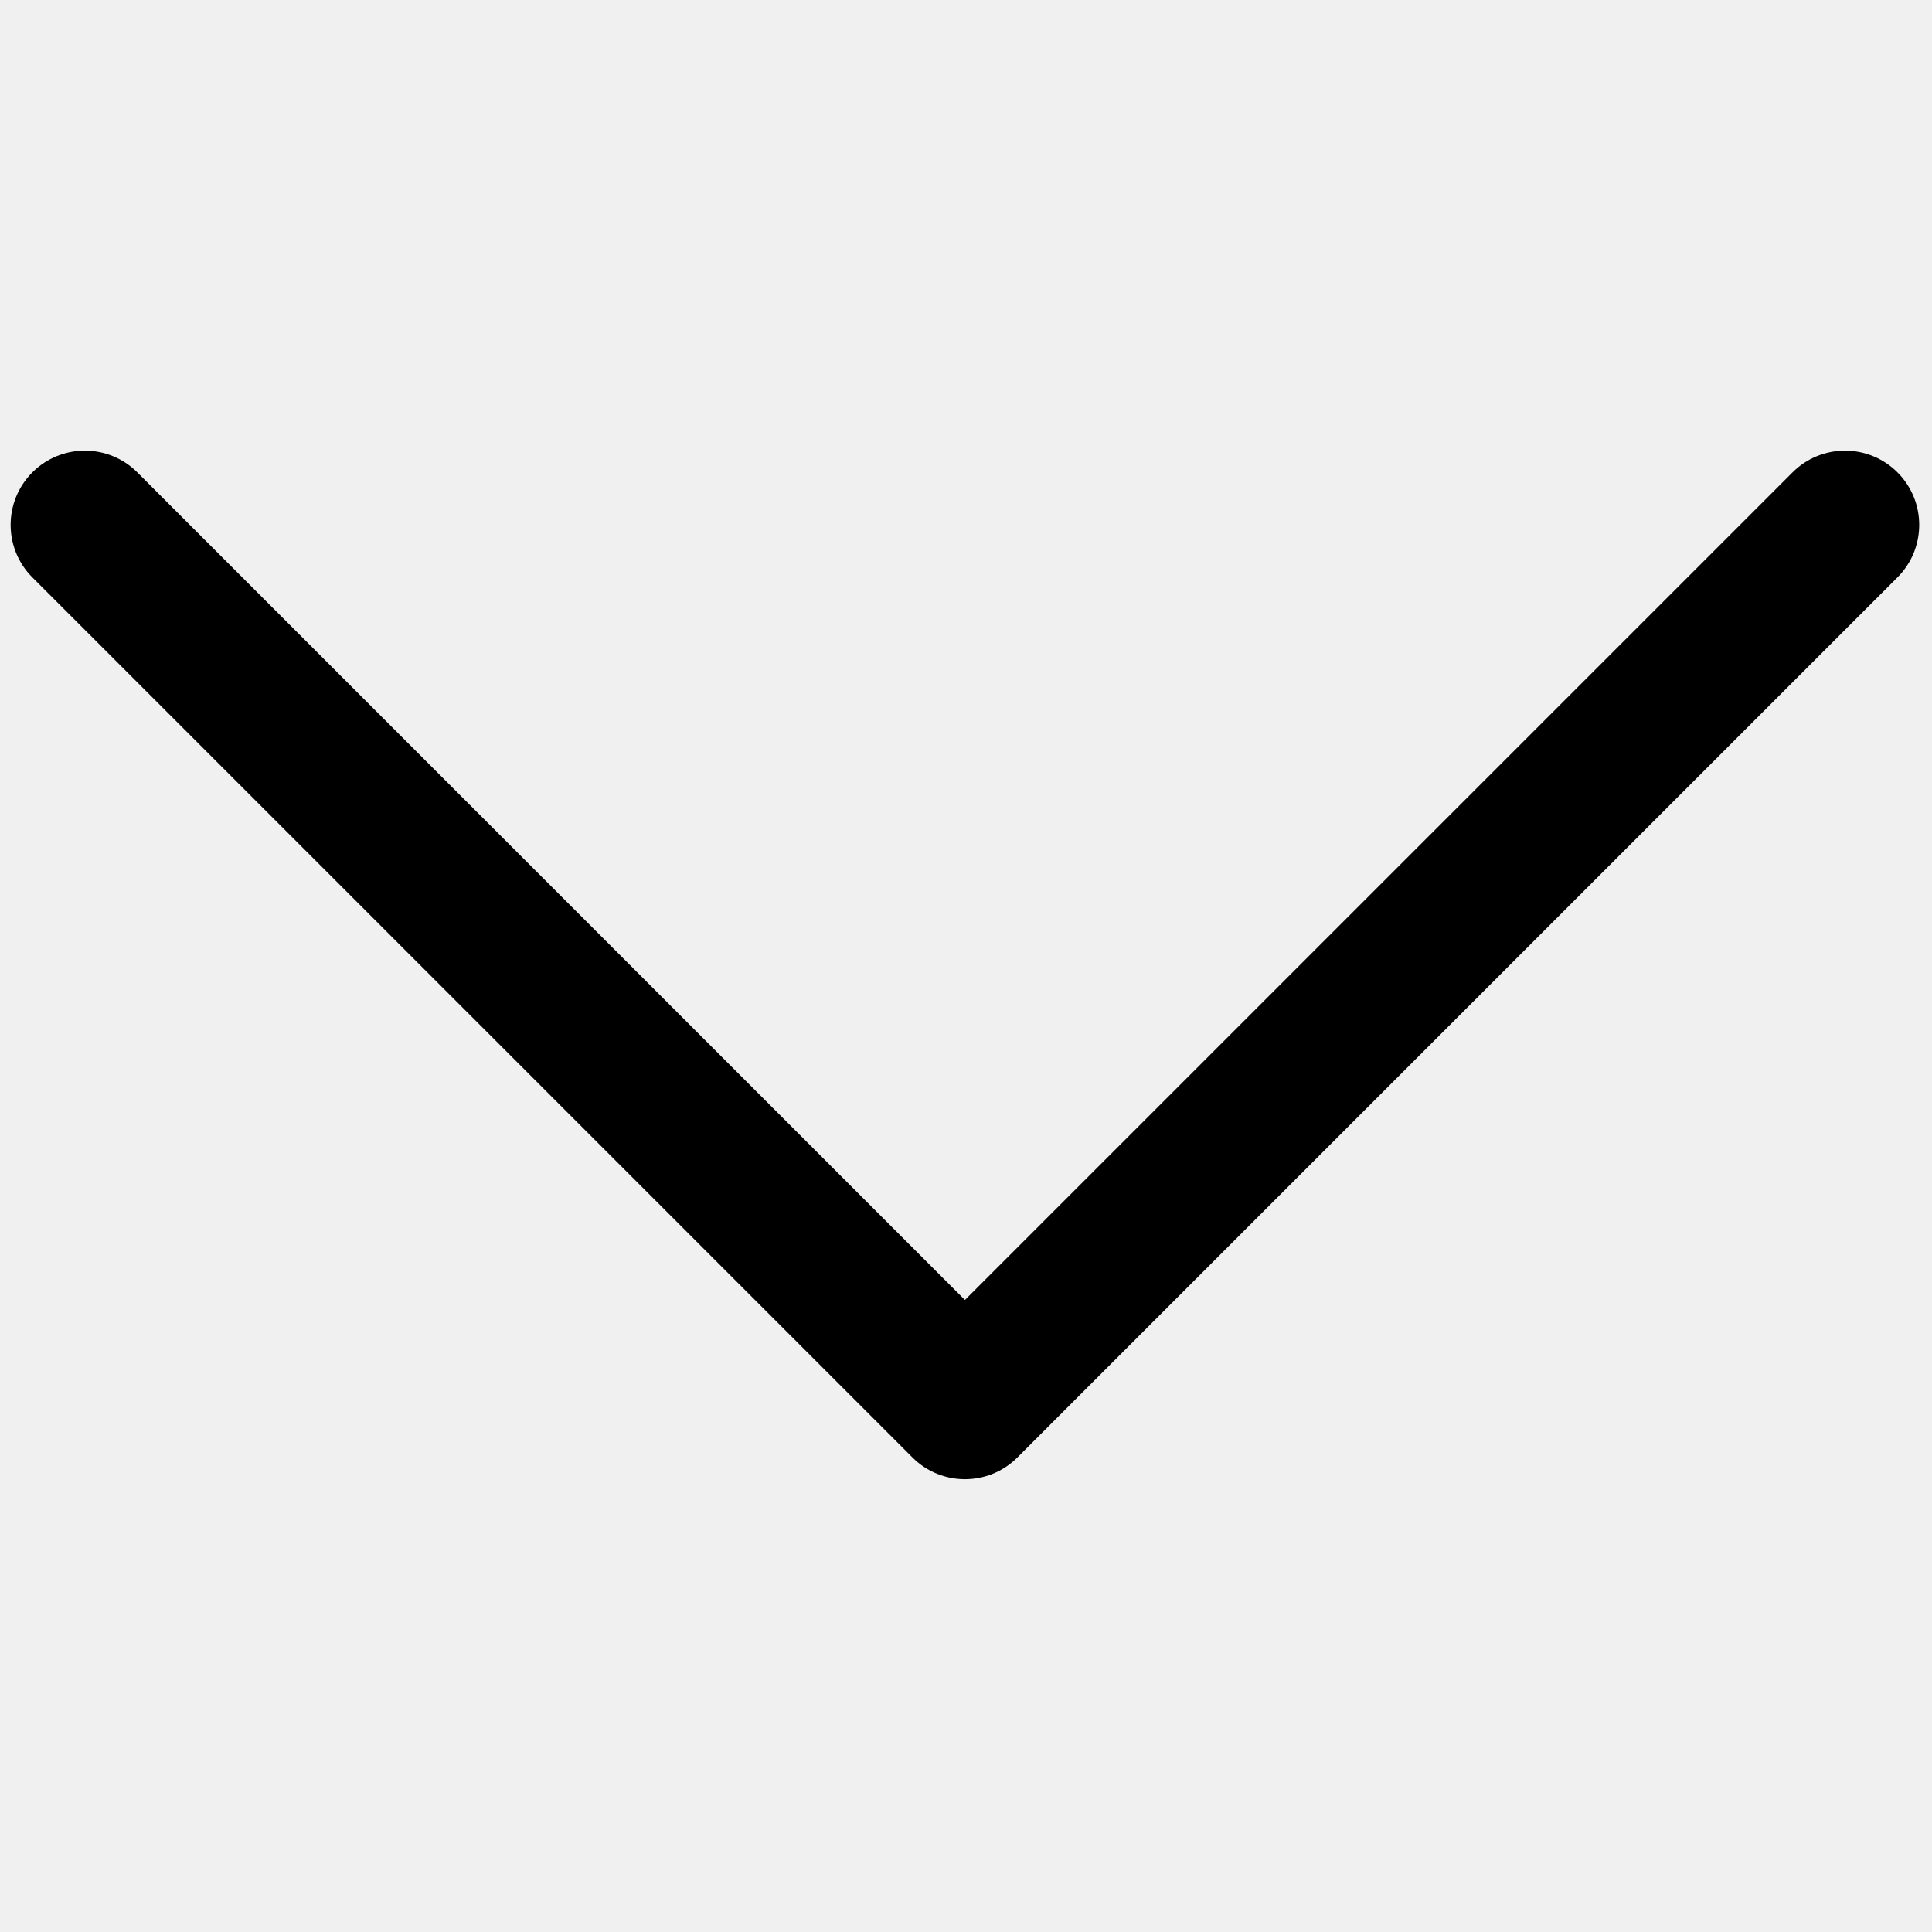
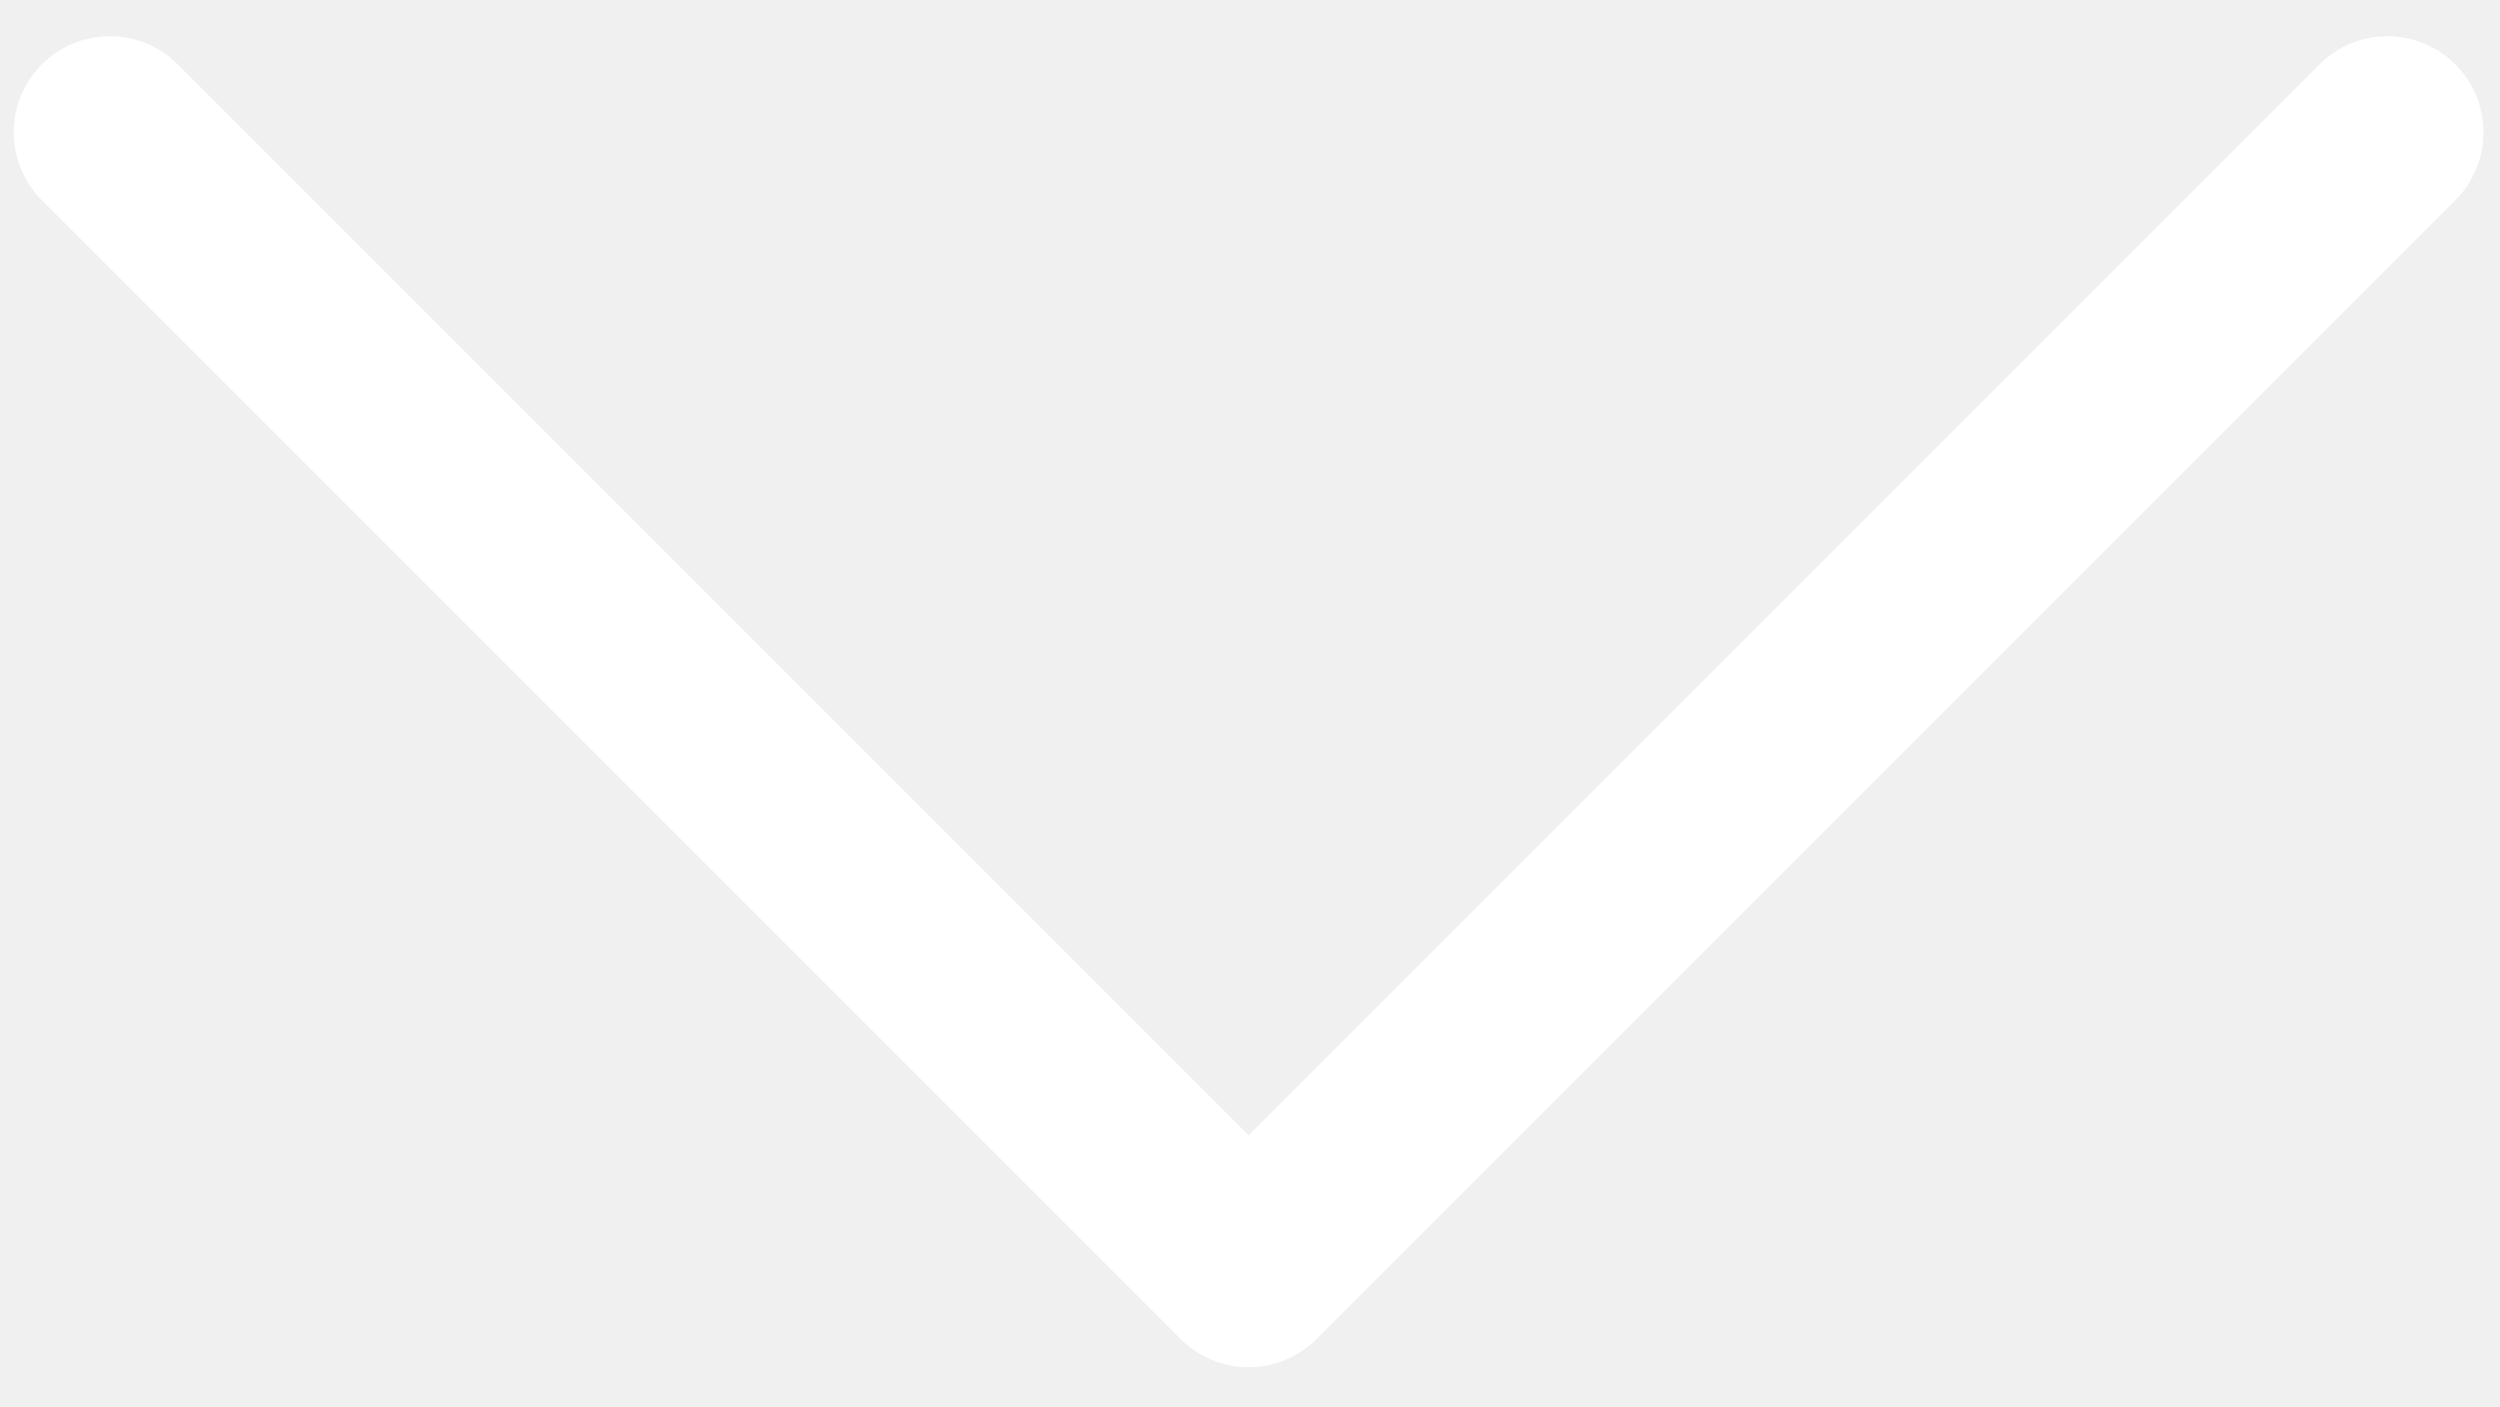
- <svg xmlns="http://www.w3.org/2000/svg" version="1.1" width="32" height="32" viewBox="0 0 256 256" xml:space="preserve">
-   <defs>
- </defs>
-   <g style="stroke: none; stroke-width: 0; stroke-dasharray: none; stroke-linecap: butt; stroke-linejoin: miter; stroke-miterlimit: 10; fill: none; fill-rule: nonzero; opacity: 1;" transform="translate(1.406593 1.406593) scale(2.81 2.81)">
-     <path d="M 90 24.25 c 0 -0.896 -0.342 -1.792 -1.025 -2.475 c -1.366 -1.367 -3.583 -1.367 -4.949 0 L 45 60.8 L 5.975 21.775 c -1.367 -1.367 -3.583 -1.367 -4.95 0 c -1.366 1.367 -1.366 3.583 0 4.95 l 41.5 41.5 c 1.366 1.367 3.583 1.367 4.949 0 l 41.5 -41.5 C 89.658 26.042 90 25.146 90 24.25 z" style="stroke: none; stroke-width: 1; stroke-dasharray: none; stroke-linecap: butt; stroke-linejoin: miter; stroke-miterlimit: 10; fill: rgb(0,0,0); fill-rule: nonzero; opacity: 1;" transform=" matrix(1 0 0 1 0 0) " stroke-linecap="round" />
-   </g>
+ <svg xmlns="http://www.w3.org/2000/svg" width="32" height="18" viewBox="0 0 32 18" fill="none">
+   <path d="M31.788 1.694C31.788 1.379 31.668 1.064 31.428 0.824C30.948 0.344 30.17 0.344 29.69 0.824L15.982 14.532L2.275 0.824C1.794 0.344 1.016 0.344 0.536 0.824C0.056 1.304 0.056 2.083 0.536 2.563L15.113 17.14C15.593 17.62 16.371 17.62 16.851 17.14L31.428 2.563C31.668 2.323 31.788 2.008 31.788 1.694Z" fill="white" />
</svg>
